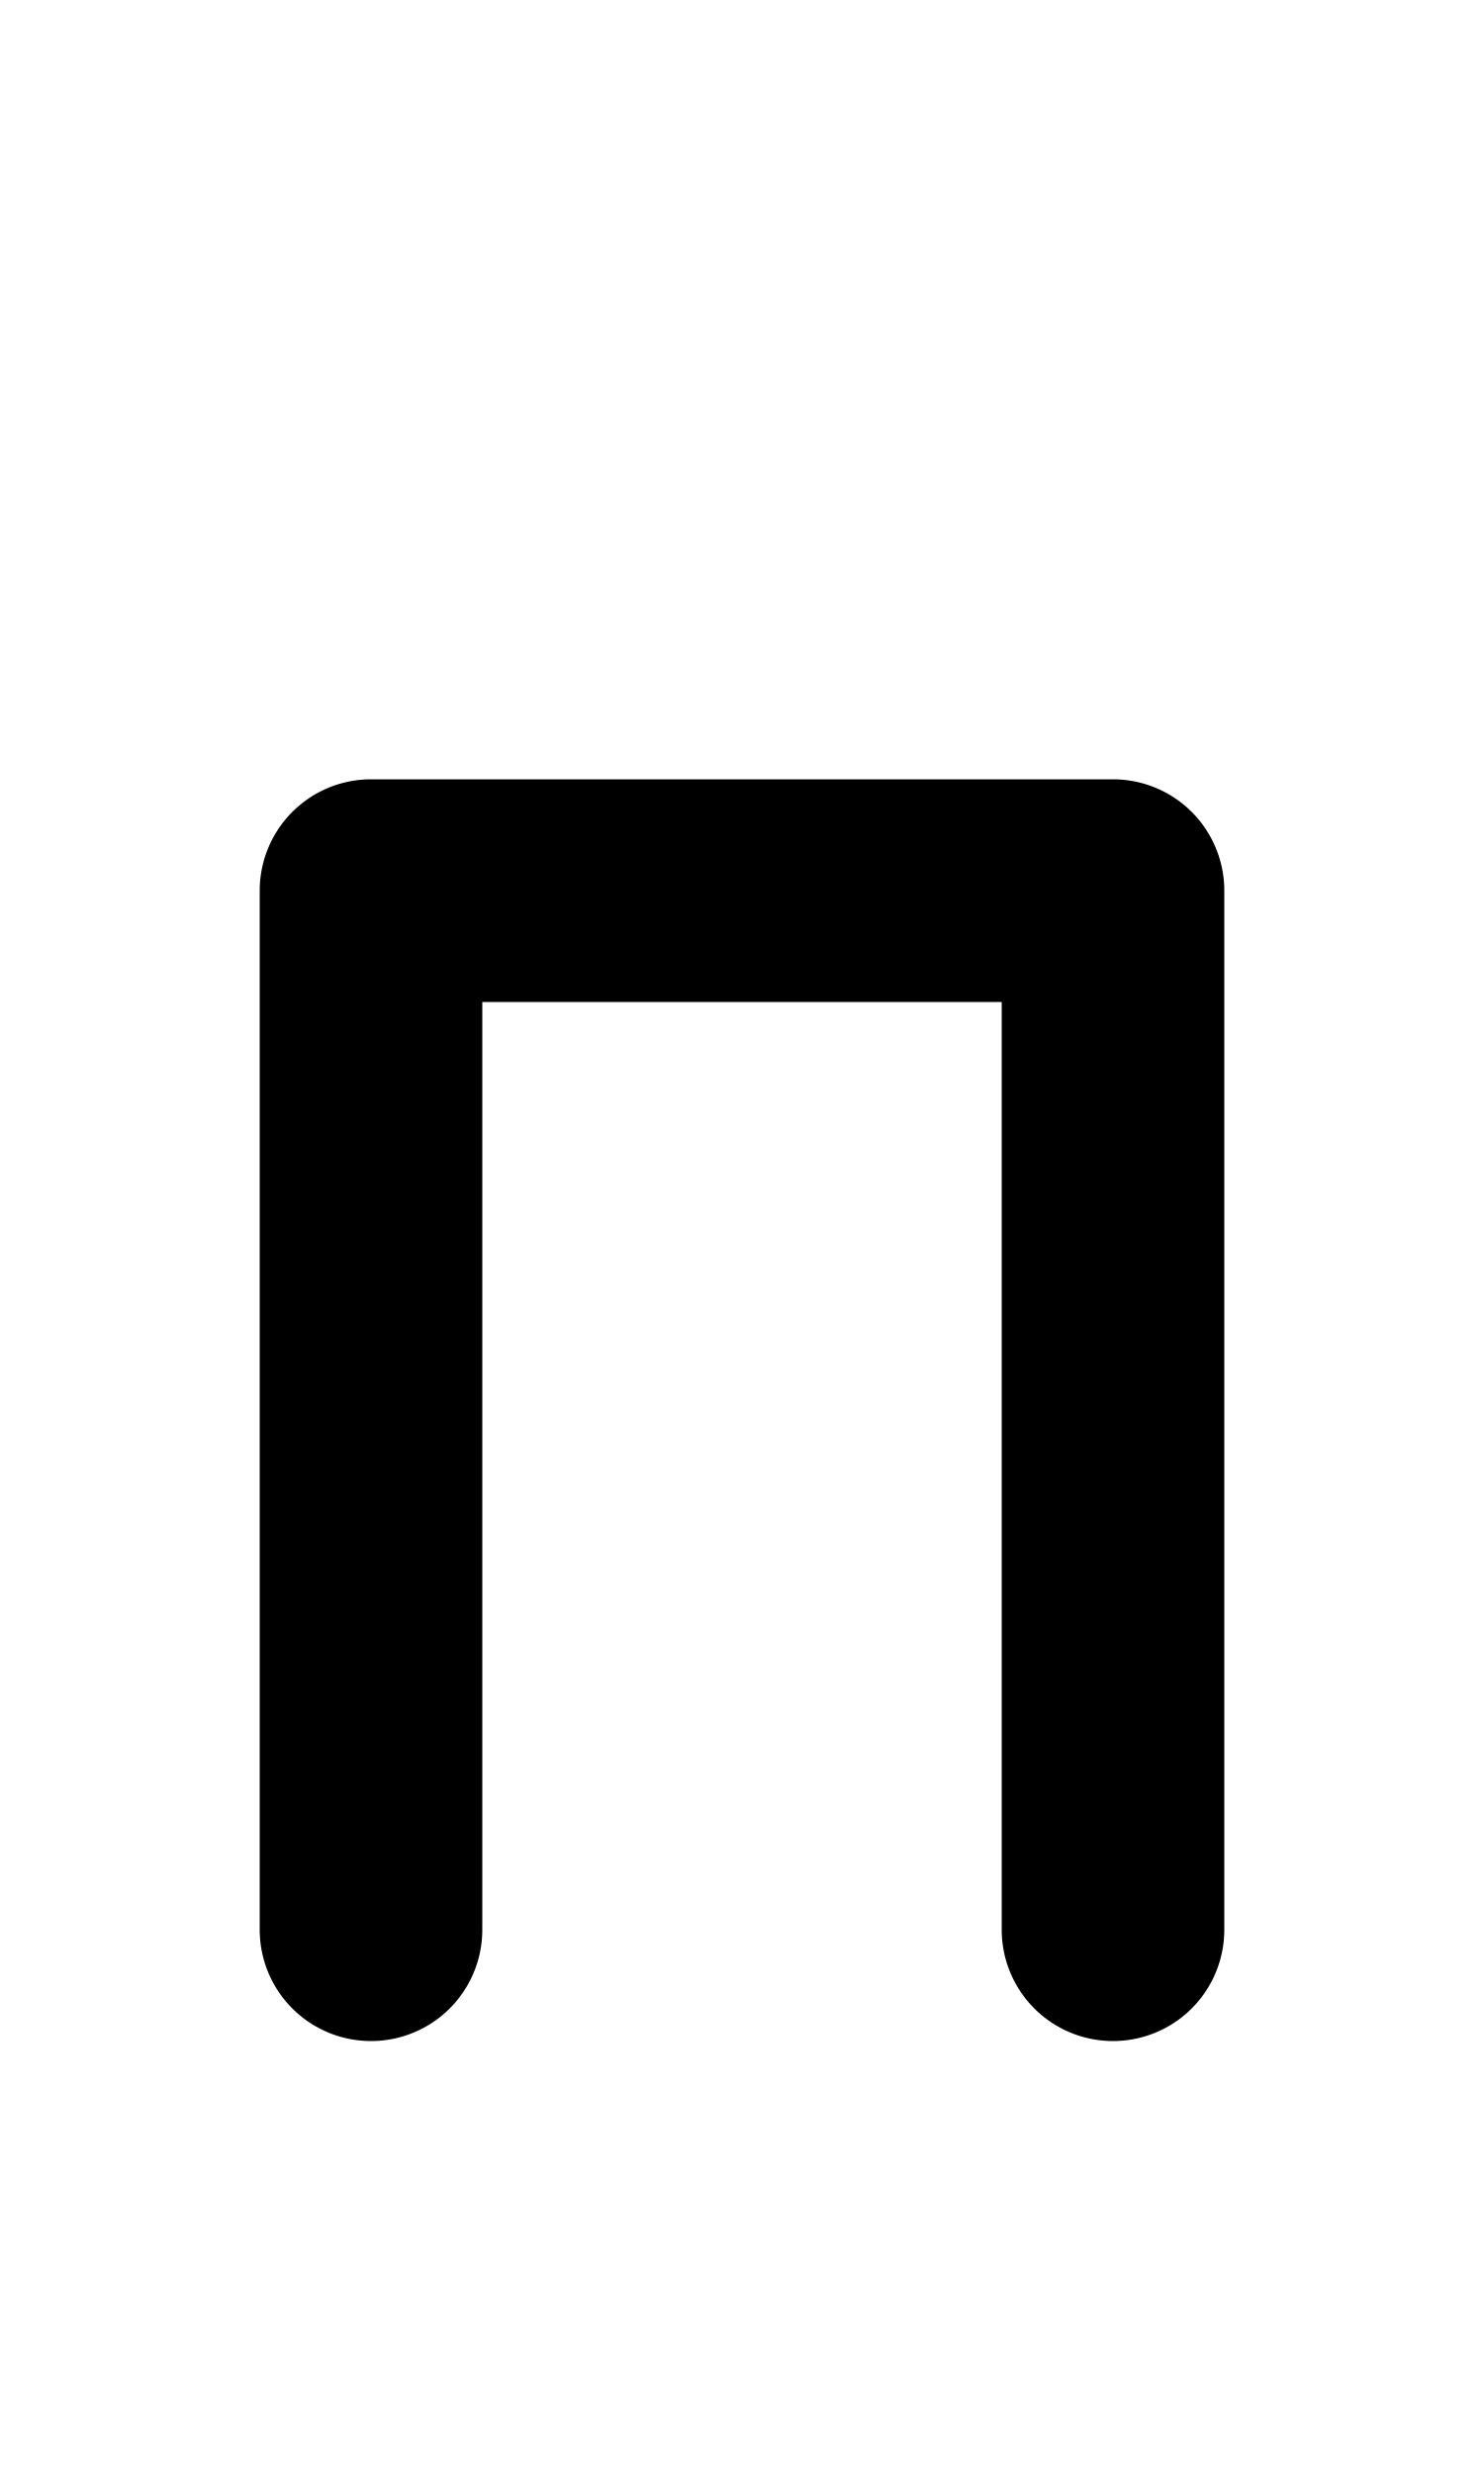
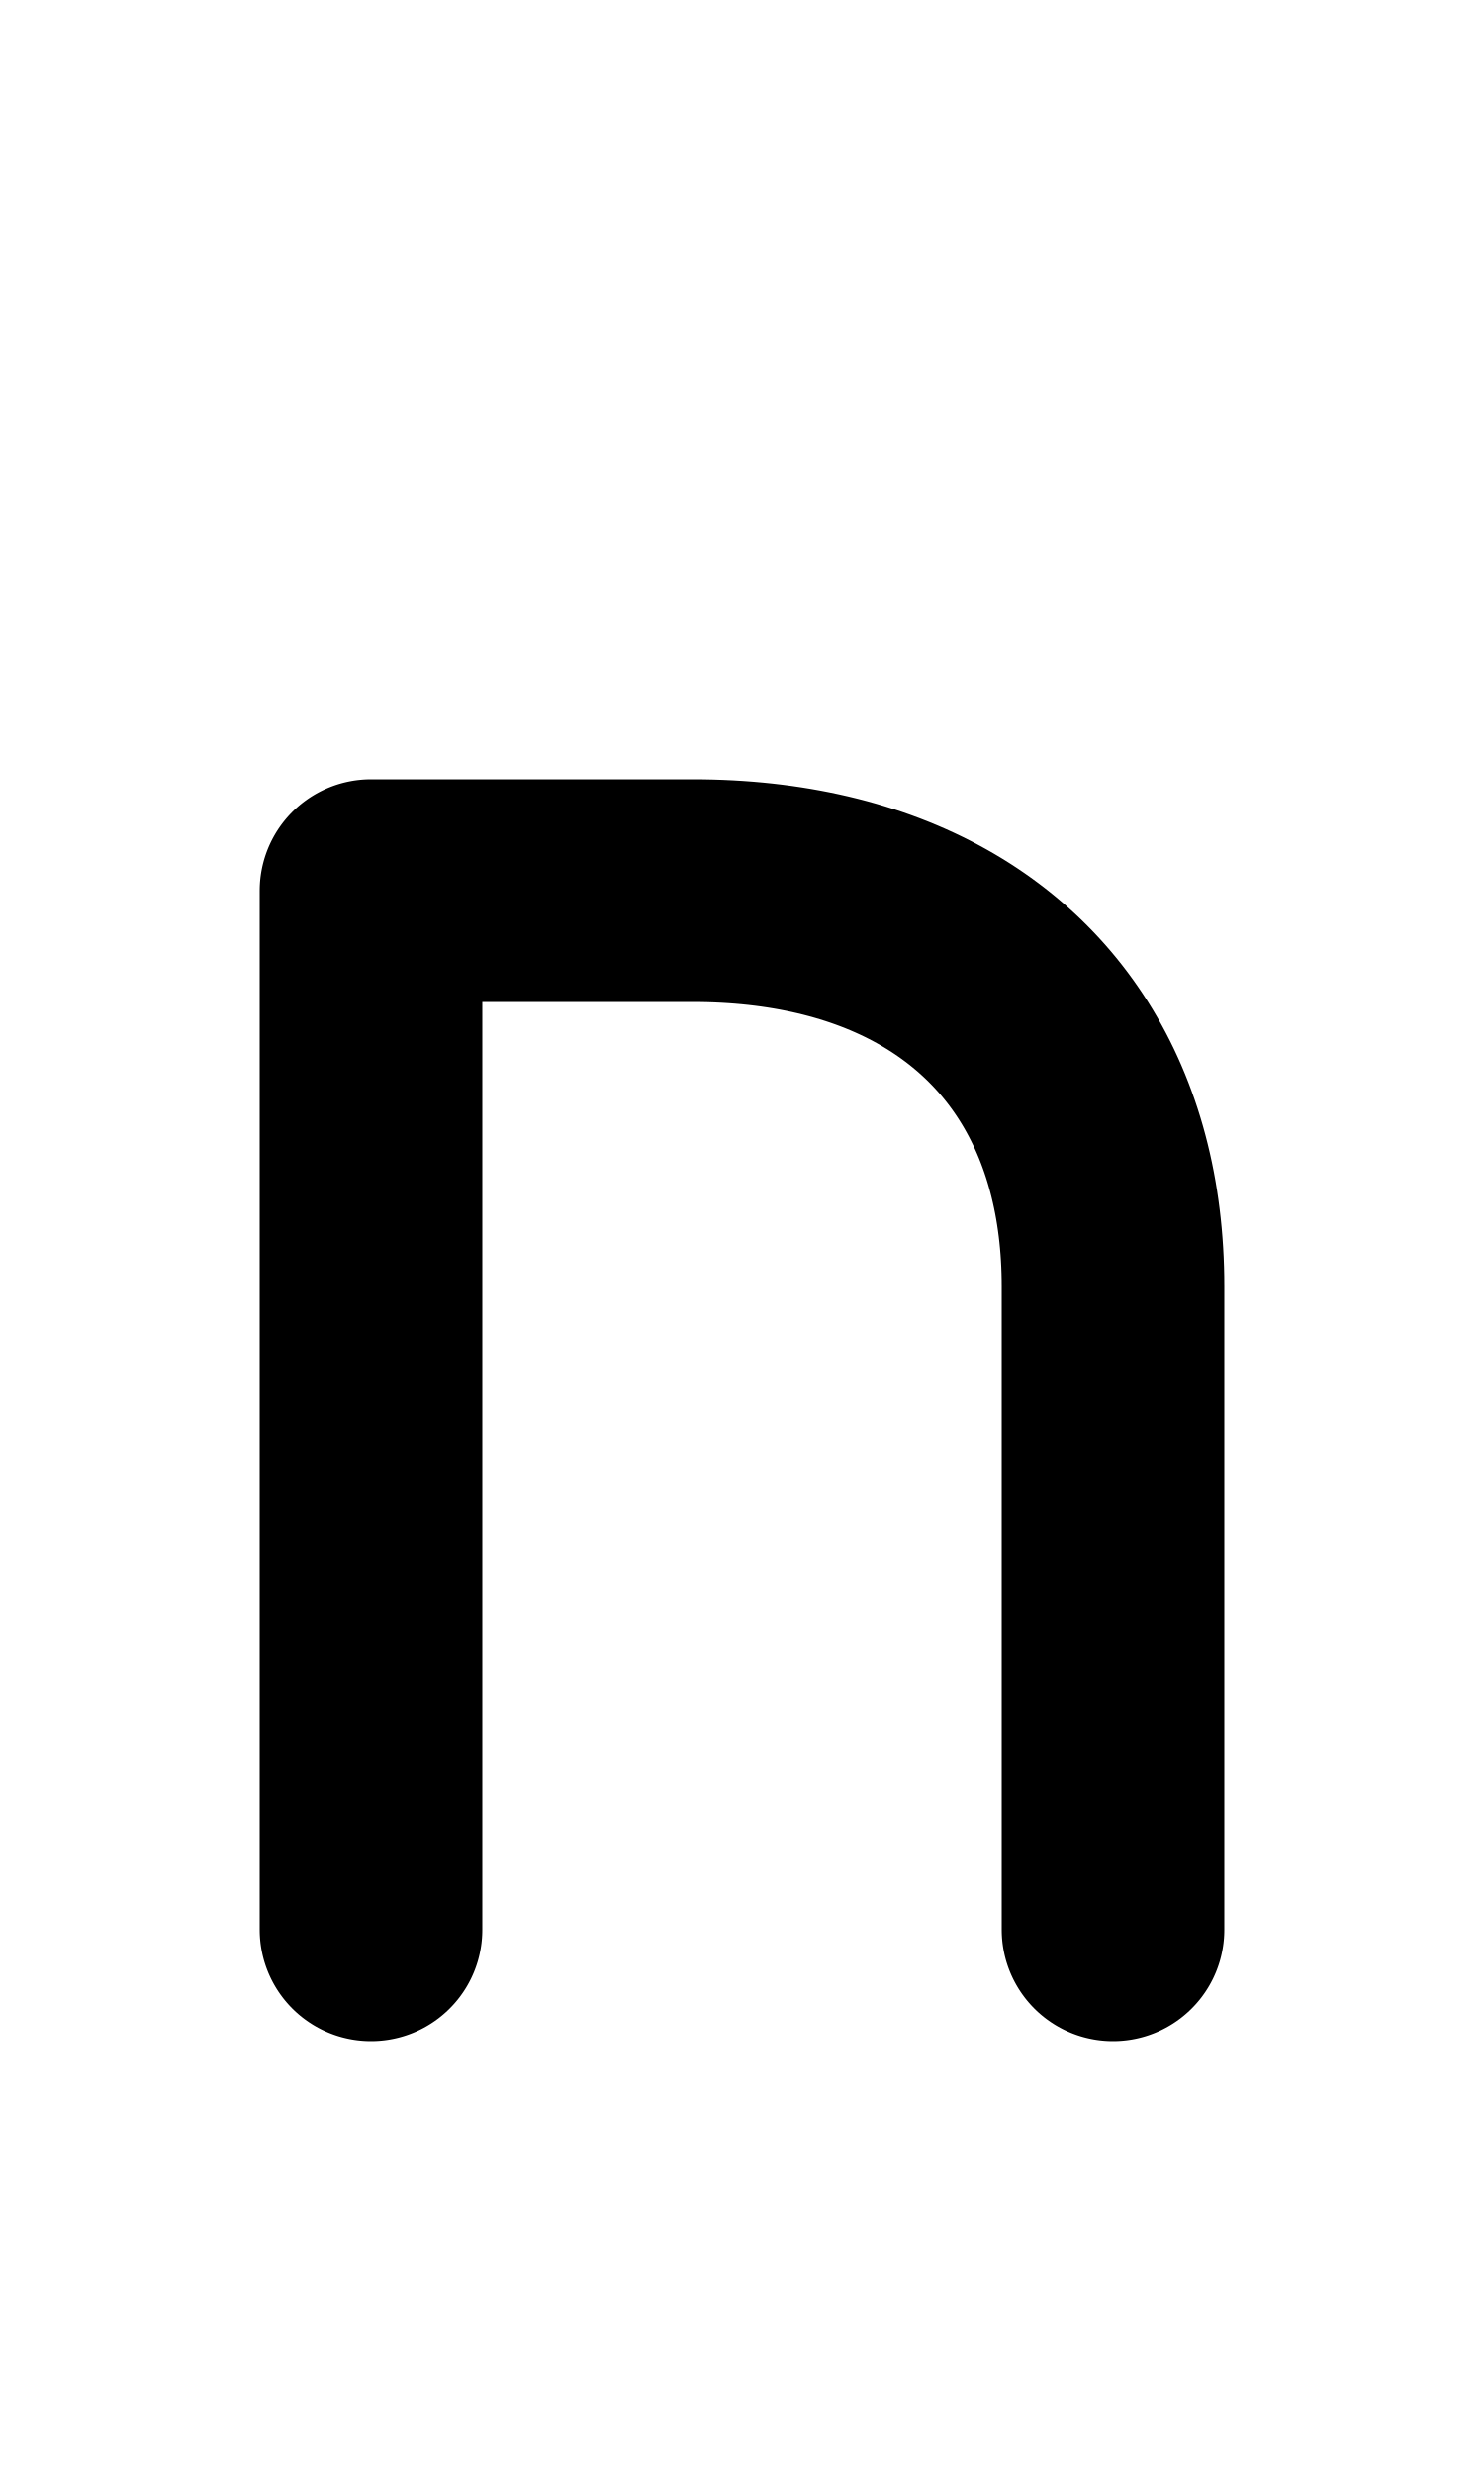
<svg xmlns="http://www.w3.org/2000/svg" viewBox="0 0 600.000 1000" width="600.000" height="1000">
-   <path d="M 195.000 405.000 L 405.000 405.000 L 405.000 780.000 L 405.014 781.104 L 405.054 782.208 L 405.122 783.310 L 405.217 784.411 L 405.338 785.508 L 405.487 786.603 L 405.663 787.693 L 405.865 788.779 L 406.093 789.860 L 406.349 790.934 L 406.630 792.002 L 406.938 793.063 L 407.271 794.116 L 407.631 795.160 L 408.015 796.195 L 408.425 797.221 L 408.861 798.236 L 409.320 799.240 L 409.805 800.233 L 410.314 801.213 L 410.846 802.180 L 411.402 803.135 L 411.982 804.075 L 412.584 805.001 L 413.209 805.911 L 413.856 806.806 L 414.524 807.685 L 415.215 808.548 L 415.926 809.393 L 416.657 810.220 L 417.409 811.029 L 418.180 811.820 L 418.971 812.591 L 419.780 813.343 L 420.607 814.074 L 421.452 814.785 L 422.315 815.476 L 423.194 816.144 L 424.089 816.791 L 424.999 817.416 L 425.925 818.018 L 426.865 818.598 L 427.820 819.154 L 428.787 819.686 L 429.767 820.195 L 430.760 820.680 L 431.764 821.139 L 432.779 821.575 L 433.805 821.985 L 434.840 822.369 L 435.884 822.729 L 436.937 823.062 L 437.998 823.370 L 439.066 823.651 L 440.140 823.907 L 441.221 824.135 L 442.307 824.337 L 443.397 824.513 L 444.492 824.662 L 445.589 824.783 L 446.690 824.878 L 447.792 824.946 L 448.896 824.986 L 450.000 825.000 L 451.104 824.986 L 452.208 824.946 L 453.310 824.878 L 454.411 824.783 L 455.508 824.662 L 456.603 824.513 L 457.693 824.337 L 458.779 824.135 L 459.860 823.907 L 460.934 823.651 L 462.002 823.370 L 463.063 823.062 L 464.116 822.729 L 465.160 822.369 L 466.195 821.985 L 467.221 821.575 L 468.236 821.139 L 469.240 820.680 L 470.233 820.195 L 471.213 819.686 L 472.180 819.154 L 473.135 818.598 L 474.075 818.018 L 475.001 817.416 L 475.911 816.791 L 476.806 816.144 L 477.685 815.476 L 478.548 814.785 L 479.393 814.074 L 480.220 813.343 L 481.029 812.591 L 481.820 811.820 L 482.591 811.029 L 483.343 810.220 L 484.074 809.393 L 484.785 808.548 L 485.476 807.685 L 486.144 806.806 L 486.791 805.911 L 487.416 805.001 L 488.018 804.075 L 488.598 803.135 L 489.154 802.180 L 489.686 801.213 L 490.195 800.233 L 490.680 799.240 L 491.139 798.236 L 491.575 797.221 L 491.985 796.195 L 492.369 795.160 L 492.729 794.116 L 493.062 793.063 L 493.370 792.002 L 493.651 790.934 L 493.907 789.860 L 494.135 788.779 L 494.337 787.693 L 494.513 786.603 L 494.662 785.508 L 494.783 784.411 L 494.878 783.310 L 494.946 782.208 L 494.986 781.104 L 495.000 780.000 L 495.000 360.000 L 494.986 358.896 L 494.946 357.792 L 494.878 356.690 L 494.783 355.589 L 494.662 354.492 L 494.513 353.397 L 494.337 352.307 L 494.135 351.221 L 493.907 350.140 L 493.651 349.066 L 493.370 347.998 L 493.062 346.937 L 492.729 345.884 L 492.369 344.840 L 491.985 343.805 L 491.575 342.779 L 491.139 341.764 L 490.680 340.760 L 490.195 339.767 L 489.686 338.787 L 489.154 337.820 L 488.598 336.865 L 488.018 335.925 L 487.416 334.999 L 486.791 334.089 L 486.144 333.194 L 485.476 332.315 L 484.785 331.452 L 484.074 330.607 L 483.343 329.780 L 482.591 328.971 L 481.820 328.180 L 481.029 327.409 L 480.220 326.657 L 479.393 325.926 L 478.548 325.215 L 477.685 324.524 L 476.806 323.856 L 475.911 323.209 L 475.001 322.584 L 474.075 321.982 L 473.135 321.402 L 472.180 320.846 L 471.213 320.314 L 470.233 319.805 L 469.240 319.320 L 468.236 318.861 L 467.221 318.425 L 466.195 318.015 L 465.160 317.631 L 464.116 317.271 L 463.063 316.938 L 462.002 316.630 L 460.934 316.349 L 459.860 316.093 L 458.779 315.865 L 457.693 315.663 L 456.603 315.487 L 455.508 315.338 L 454.411 315.217 L 453.310 315.122 L 452.208 315.054 L 451.104 315.014 L 450.000 315.000 L 150.000 315.000 L 148.896 315.014 L 147.792 315.054 L 146.690 315.122 L 145.589 315.217 L 144.492 315.338 L 143.397 315.487 L 142.307 315.663 L 141.221 315.865 L 140.140 316.093 L 139.066 316.349 L 137.998 316.630 L 136.937 316.938 L 135.884 317.271 L 134.840 317.631 L 133.805 318.015 L 132.779 318.425 L 131.764 318.861 L 130.760 319.320 L 129.767 319.805 L 128.787 320.314 L 127.820 320.846 L 126.865 321.402 L 125.925 321.982 L 124.999 322.584 L 124.089 323.209 L 123.194 323.856 L 122.315 324.524 L 121.452 325.215 L 120.607 325.926 L 119.780 326.657 L 118.971 327.409 L 118.180 328.180 L 117.409 328.971 L 116.657 329.780 L 115.926 330.607 L 115.215 331.452 L 114.524 332.315 L 113.856 333.194 L 113.209 334.089 L 112.584 334.999 L 111.982 335.925 L 111.402 336.865 L 110.846 337.820 L 110.314 338.787 L 109.805 339.767 L 109.320 340.760 L 108.861 341.764 L 108.425 342.779 L 108.015 343.805 L 107.631 344.840 L 107.271 345.884 L 106.938 346.937 L 106.630 347.998 L 106.349 349.066 L 106.093 350.140 L 105.865 351.221 L 105.663 352.307 L 105.487 353.397 L 105.338 354.492 L 105.217 355.589 L 105.122 356.690 L 105.054 357.792 L 105.014 358.896 L 105.000 360.000 L 105.000 780.000 L 105.014 781.104 L 105.054 782.208 L 105.122 783.310 L 105.217 784.411 L 105.338 785.508 L 105.487 786.603 L 105.663 787.693 L 105.865 788.779 L 106.093 789.860 L 106.349 790.934 L 106.630 792.002 L 106.938 793.063 L 107.271 794.116 L 107.631 795.160 L 108.015 796.195 L 108.425 797.221 L 108.861 798.236 L 109.320 799.240 L 109.805 800.233 L 110.314 801.213 L 110.846 802.180 L 111.402 803.135 L 111.982 804.075 L 112.584 805.001 L 113.209 805.911 L 113.856 806.806 L 114.524 807.685 L 115.215 808.548 L 115.926 809.393 L 116.657 810.220 L 117.409 811.029 L 118.180 811.820 L 118.971 812.591 L 119.780 813.343 L 120.607 814.074 L 121.452 814.785 L 122.315 815.476 L 123.194 816.144 L 124.089 816.791 L 124.999 817.416 L 125.925 818.018 L 126.865 818.598 L 127.820 819.154 L 128.787 819.686 L 129.767 820.195 L 130.760 820.680 L 131.764 821.139 L 132.779 821.575 L 133.805 821.985 L 134.840 822.369 L 135.884 822.729 L 136.937 823.062 L 137.998 823.370 L 139.066 823.651 L 140.140 823.907 L 141.221 824.135 L 142.307 824.337 L 143.397 824.513 L 144.492 824.662 L 145.589 824.783 L 146.690 824.878 L 147.792 824.946 L 148.896 824.986 L 150.000 825.000 L 151.104 824.986 L 152.208 824.946 L 153.310 824.878 L 154.411 824.783 L 155.508 824.662 L 156.603 824.513 L 157.693 824.337 L 158.779 824.135 L 159.860 823.907 L 160.934 823.651 L 162.002 823.370 L 163.063 823.062 L 164.116 822.729 L 165.160 822.369 L 166.195 821.985 L 167.221 821.575 L 168.236 821.139 L 169.240 820.680 L 170.233 820.195 L 171.213 819.686 L 172.180 819.154 L 173.135 818.598 L 174.075 818.018 L 175.001 817.416 L 175.911 816.791 L 176.806 816.144 L 177.685 815.476 L 178.548 814.785 L 179.393 814.074 L 180.220 813.343 L 181.029 812.591 L 181.820 811.820 L 182.591 811.029 L 183.343 810.220 L 184.074 809.393 L 184.785 808.548 L 185.476 807.685 L 186.144 806.806 L 186.791 805.911 L 187.416 805.001 L 188.018 804.075 L 188.598 803.135 L 189.154 802.180 L 189.686 801.213 L 190.195 800.233 L 190.680 799.240 L 191.139 798.236 L 191.575 797.221 L 191.985 796.195 L 192.369 795.160 L 192.729 794.116 L 193.062 793.063 L 193.370 792.002 L 193.651 790.934 L 193.907 789.860 L 194.135 788.779 L 194.337 787.693 L 194.513 786.603 L 194.662 785.508 L 194.783 784.411 L 194.878 783.310 L 194.946 782.208 L 194.986 781.104 L 195.000 780.000 L 195.000 405.000 Z" fill="black" fill-rule="evenodd" />
+   <path d="M 195.000 405.000 L 279.854 405.000 L 282.949 405.020 L 285.860 405.077 L 288.733 405.172 L 291.566 405.304 L 294.359 405.472 L 297.113 405.676 L 299.828 405.915 L 302.502 406.190 L 305.137 406.498 L 307.732 406.841 L 310.286 407.216 L 312.801 407.625 L 315.275 408.065 L 317.709 408.537 L 320.103 409.040 L 322.457 409.573 L 324.771 410.136 L 327.044 410.729 L 329.278 411.350 L 331.472 411.999 L 333.627 412.677 L 335.742 413.381 L 337.818 414.112 L 339.855 414.869 L 341.854 415.652 L 343.814 416.460 L 345.736 417.292 L 347.621 418.149 L 349.468 419.030 L 351.278 419.935 L 353.052 420.863 L 354.790 421.813 L 356.492 422.787 L 358.160 423.783 L 359.792 424.801 L 361.391 425.841 L 362.956 426.903 L 364.488 427.988 L 365.988 429.094 L 367.456 430.221 L 368.893 431.371 L 370.299 432.543 L 371.674 433.737 L 373.020 434.954 L 374.336 436.193 L 375.624 437.455 L 376.884 438.740 L 378.115 440.049 L 379.319 441.381 L 380.496 442.738 L 381.647 444.120 L 382.771 445.527 L 383.868 446.960 L 384.940 448.419 L 385.986 449.905 L 387.007 451.419 L 388.002 452.960 L 388.972 454.530 L 389.916 456.129 L 390.835 457.758 L 391.728 459.418 L 392.596 461.108 L 393.438 462.830 L 394.254 464.583 L 395.044 466.369 L 395.807 468.189 L 396.544 470.042 L 397.253 471.929 L 397.935 473.850 L 398.588 475.807 L 399.214 477.799 L 399.810 479.827 L 400.377 481.890 L 400.915 483.991 L 401.421 486.128 L 401.897 488.302 L 402.342 490.513 L 402.754 492.762 L 403.133 495.048 L 403.480 497.373 L 403.792 499.735 L 404.070 502.135 L 404.313 504.573 L 404.520 507.049 L 404.691 509.563 L 404.825 512.116 L 404.921 514.706 L 404.979 517.335 L 405.000 520.165 L 405.000 780.000 L 405.014 781.104 L 405.054 782.208 L 405.122 783.310 L 405.217 784.411 L 405.338 785.508 L 405.487 786.603 L 405.663 787.693 L 405.865 788.779 L 406.093 789.860 L 406.349 790.934 L 406.630 792.002 L 406.938 793.063 L 407.271 794.116 L 407.631 795.160 L 408.015 796.195 L 408.425 797.221 L 408.861 798.236 L 409.320 799.240 L 409.805 800.233 L 410.314 801.213 L 410.846 802.180 L 411.402 803.135 L 411.982 804.075 L 412.584 805.001 L 413.209 805.911 L 413.856 806.806 L 414.524 807.685 L 415.215 808.548 L 415.926 809.393 L 416.657 810.220 L 417.409 811.029 L 418.180 811.820 L 418.971 812.591 L 419.780 813.343 L 420.607 814.074 L 421.452 814.785 L 422.315 815.476 L 423.194 816.144 L 424.089 816.791 L 424.999 817.416 L 425.925 818.018 L 426.865 818.598 L 427.820 819.154 L 428.787 819.686 L 429.767 820.195 L 430.760 820.680 L 431.764 821.139 L 432.779 821.575 L 433.805 821.985 L 434.840 822.369 L 435.884 822.729 L 436.937 823.062 L 437.998 823.370 L 439.066 823.651 L 440.140 823.907 L 441.221 824.135 L 442.307 824.337 L 443.397 824.513 L 444.492 824.662 L 445.589 824.783 L 446.690 824.878 L 447.792 824.946 L 448.896 824.986 L 450.000 825.000 L 451.104 824.986 L 452.208 824.946 L 453.310 824.878 L 454.411 824.783 L 455.508 824.662 L 456.603 824.513 L 457.693 824.337 L 458.779 824.135 L 459.860 823.907 L 460.934 823.651 L 462.002 823.370 L 463.063 823.062 L 464.116 822.729 L 465.160 822.369 L 466.195 821.985 L 467.221 821.575 L 468.236 821.139 L 469.240 820.680 L 470.233 820.195 L 471.213 819.686 L 472.180 819.154 L 473.135 818.598 L 474.075 818.018 L 475.001 817.416 L 475.911 816.791 L 476.806 816.144 L 477.685 815.476 L 478.548 814.785 L 479.393 814.074 L 480.220 813.343 L 481.029 812.591 L 481.820 811.820 L 482.591 811.029 L 483.343 810.220 L 484.074 809.393 L 484.785 808.548 L 485.476 807.685 L 486.144 806.806 L 486.791 805.911 L 487.416 805.001 L 488.018 804.075 L 488.598 803.135 L 489.154 802.180 L 489.686 801.213 L 490.195 800.233 L 490.680 799.240 L 491.139 798.236 L 491.575 797.221 L 491.985 796.195 L 492.369 795.160 L 492.729 794.116 L 493.062 793.063 L 493.370 792.002 L 493.651 790.934 L 493.907 789.860 L 494.135 788.779 L 494.337 787.693 L 494.513 786.603 L 494.662 785.508 L 494.783 784.411 L 494.878 783.310 L 494.946 782.208 L 494.986 781.104 L 495.000 780.000 L 495.000 520.000 L 494.999 519.670 L 494.974 516.341 L 494.965 515.673 L 494.891 512.373 L 494.871 511.698 L 494.750 508.427 L 494.719 507.743 L 494.549 504.502 L 494.507 503.809 L 494.289 500.598 L 494.236 499.898 L 493.970 496.717 L 493.905 496.008 L 493.591 492.857 L 493.514 492.141 L 493.153 489.021 L 493.063 488.297 L 492.654 485.207 L 492.552 484.476 L 492.096 481.417 L 491.980 480.679 L 491.477 477.651 L 491.347 476.906 L 490.798 473.910 L 490.653 473.159 L 490.058 470.193 L 489.899 469.436 L 489.257 466.503 L 489.083 465.740 L 488.394 462.838 L 488.205 462.071 L 487.471 459.201 L 487.266 458.429 L 486.487 455.591 L 486.266 454.815 L 485.441 452.009 L 485.204 451.230 L 484.333 448.457 L 484.079 447.674 L 483.164 444.934 L 482.893 444.149 L 481.933 441.441 L 481.646 440.655 L 480.640 437.980 L 480.336 437.193 L 479.286 434.552 L 478.964 433.763 L 477.870 431.156 L 477.531 430.368 L 476.392 427.794 L 476.035 427.006 L 474.853 424.466 L 474.479 423.681 L 473.253 421.175 L 472.861 420.392 L 471.591 417.920 L 471.181 417.140 L 469.869 414.702 L 469.441 413.926 L 468.086 411.524 L 467.641 410.752 L 466.242 408.384 L 465.780 407.618 L 464.339 405.285 L 463.859 404.525 L 462.376 402.228 L 461.879 401.475 L 460.353 399.213 L 459.840 398.468 L 458.273 396.241 L 457.743 395.504 L 456.133 393.313 L 455.588 392.586 L 453.937 390.431 L 453.376 389.714 L 451.683 387.595 L 451.107 386.888 L 449.373 384.806 L 448.783 384.110 L 447.008 382.064 L 446.403 381.381 L 444.587 379.372 L 443.969 378.701 L 442.113 376.729 L 441.482 376.072 L 439.585 374.136 L 438.942 373.493 L 437.005 371.595 L 436.350 370.966 L 434.373 369.105 L 433.707 368.491 L 431.690 366.668 L 431.014 366.069 L 428.958 364.284 L 428.272 363.701 L 426.177 361.954 L 425.482 361.387 L 423.347 359.678 L 422.645 359.127 L 420.471 357.457 L 419.761 356.923 L 417.548 355.291 L 416.832 354.773 L 414.581 353.180 L 413.859 352.680 L 411.569 351.126 L 410.842 350.643 L 408.514 349.128 L 407.783 348.662 L 405.417 347.187 L 404.682 346.738 L 402.278 345.302 L 401.540 344.871 L 399.098 343.475 L 398.358 343.061 L 395.880 341.705 L 395.138 341.308 L 392.622 339.992 L 391.880 339.612 L 389.327 338.337 L 388.584 337.974 L 385.994 336.739 L 385.252 336.393 L 382.626 335.199 L 381.884 334.870 L 379.222 333.716 L 378.482 333.404 L 375.783 332.291 L 375.046 331.995 L 372.311 330.924 L 371.576 330.643 L 368.805 329.614 L 368.073 329.349 L 365.267 328.361 L 364.539 328.111 L 361.698 327.165 L 360.973 326.931 L 358.097 326.027 L 357.377 325.807 L 354.465 324.945 L 353.750 324.740 L 350.804 323.921 L 350.094 323.730 L 347.113 322.953 L 346.409 322.775 L 343.393 322.041 L 342.695 321.877 L 339.645 321.186 L 338.953 321.035 L 335.869 320.387 L 335.183 320.249 L 332.066 319.644 L 331.386 319.518 L 328.236 318.957 L 327.563 318.843 L 324.379 318.326 L 323.713 318.223 L 320.496 317.750 L 319.837 317.658 L 316.587 317.229 L 315.935 317.148 L 312.652 316.763 L 312.008 316.692 L 308.692 316.352 L 308.055 316.292 L 304.708 315.996 L 304.078 315.945 L 300.698 315.695 L 300.077 315.653 L 296.665 315.448 L 296.051 315.415 L 292.607 315.255 L 292.001 315.231 L 288.526 315.116 L 287.927 315.101 L 284.421 315.032 L 283.830 315.024 L 280.293 315.001 L 280.000 315.000 L 150.000 315.000 L 148.896 315.014 L 147.792 315.054 L 146.690 315.122 L 145.589 315.217 L 144.492 315.338 L 143.397 315.487 L 142.307 315.663 L 141.221 315.865 L 140.140 316.093 L 139.066 316.349 L 137.998 316.630 L 136.937 316.938 L 135.884 317.271 L 134.840 317.631 L 133.805 318.015 L 132.779 318.425 L 131.764 318.861 L 130.760 319.320 L 129.767 319.805 L 128.787 320.314 L 127.820 320.846 L 126.865 321.402 L 125.925 321.982 L 124.999 322.584 L 124.089 323.209 L 123.194 323.856 L 122.315 324.524 L 121.452 325.215 L 120.607 325.926 L 119.780 326.657 L 118.971 327.409 L 118.180 328.180 L 117.409 328.971 L 116.657 329.780 L 115.926 330.607 L 115.215 331.452 L 114.524 332.315 L 113.856 333.194 L 113.209 334.089 L 112.584 334.999 L 111.982 335.925 L 111.402 336.865 L 110.846 337.820 L 110.314 338.787 L 109.805 339.767 L 109.320 340.760 L 108.861 341.764 L 108.425 342.779 L 108.015 343.805 L 107.631 344.840 L 107.271 345.884 L 106.938 346.937 L 106.630 347.998 L 106.349 349.066 L 106.093 350.140 L 105.865 351.221 L 105.663 352.307 L 105.487 353.397 L 105.338 354.492 L 105.217 355.589 L 105.122 356.690 L 105.054 357.792 L 105.014 358.896 L 105.000 360.000 L 105.000 780.000 L 105.014 781.104 L 105.054 782.208 L 105.122 783.310 L 105.217 784.411 L 105.338 785.508 L 105.487 786.603 L 105.663 787.693 L 105.865 788.779 L 106.093 789.860 L 106.349 790.934 L 106.630 792.002 L 106.938 793.063 L 107.271 794.116 L 107.631 795.160 L 108.015 796.195 L 108.425 797.221 L 108.861 798.236 L 109.320 799.240 L 109.805 800.233 L 110.314 801.213 L 110.846 802.180 L 111.402 803.135 L 111.982 804.075 L 112.584 805.001 L 113.209 805.911 L 113.856 806.806 L 114.524 807.685 L 115.215 808.548 L 115.926 809.393 L 116.657 810.220 L 117.409 811.029 L 118.180 811.820 L 118.971 812.591 L 119.780 813.343 L 120.607 814.074 L 121.452 814.785 L 122.315 815.476 L 123.194 816.144 L 124.089 816.791 L 124.999 817.416 L 125.925 818.018 L 126.865 818.598 L 127.820 819.154 L 128.787 819.686 L 129.767 820.195 L 130.760 820.680 L 131.764 821.139 L 132.779 821.575 L 133.805 821.985 L 134.840 822.369 L 135.884 822.729 L 136.937 823.062 L 137.998 823.370 L 139.066 823.651 L 140.140 823.907 L 141.221 824.135 L 142.307 824.337 L 143.397 824.513 L 144.492 824.662 L 145.589 824.783 L 146.690 824.878 L 147.792 824.946 L 148.896 824.986 L 150.000 825.000 L 151.104 824.986 L 152.208 824.946 L 153.310 824.878 L 154.411 824.783 L 155.508 824.662 L 156.603 824.513 L 157.693 824.337 L 158.779 824.135 L 159.860 823.907 L 160.934 823.651 L 162.002 823.370 L 163.063 823.062 L 164.116 822.729 L 165.160 822.369 L 166.195 821.985 L 167.221 821.575 L 168.236 821.139 L 169.240 820.680 L 170.233 820.195 L 171.213 819.686 L 172.180 819.154 L 173.135 818.598 L 174.075 818.018 L 175.001 817.416 L 175.911 816.791 L 176.806 816.144 L 177.685 815.476 L 178.548 814.785 L 179.393 814.074 L 180.220 813.343 L 181.029 812.591 L 181.820 811.820 L 182.591 811.029 L 183.343 810.220 L 184.074 809.393 L 184.785 808.548 L 185.476 807.685 L 186.144 806.806 L 186.791 805.911 L 187.416 805.001 L 188.018 804.075 L 188.598 803.135 L 189.154 802.180 L 189.686 801.213 L 190.195 800.233 L 190.680 799.240 L 191.139 798.236 L 191.575 797.221 L 191.985 796.195 L 192.369 795.160 L 192.729 794.116 L 193.062 793.063 L 193.370 792.002 L 193.651 790.934 L 193.907 789.860 L 194.135 788.779 L 194.337 787.693 L 194.513 786.603 L 194.662 785.508 L 194.783 784.411 L 194.878 783.310 L 194.946 782.208 L 194.986 781.104 L 195.000 780.000 L 195.000 405.000 Z" fill="black" fill-rule="evenodd" />
</svg>
